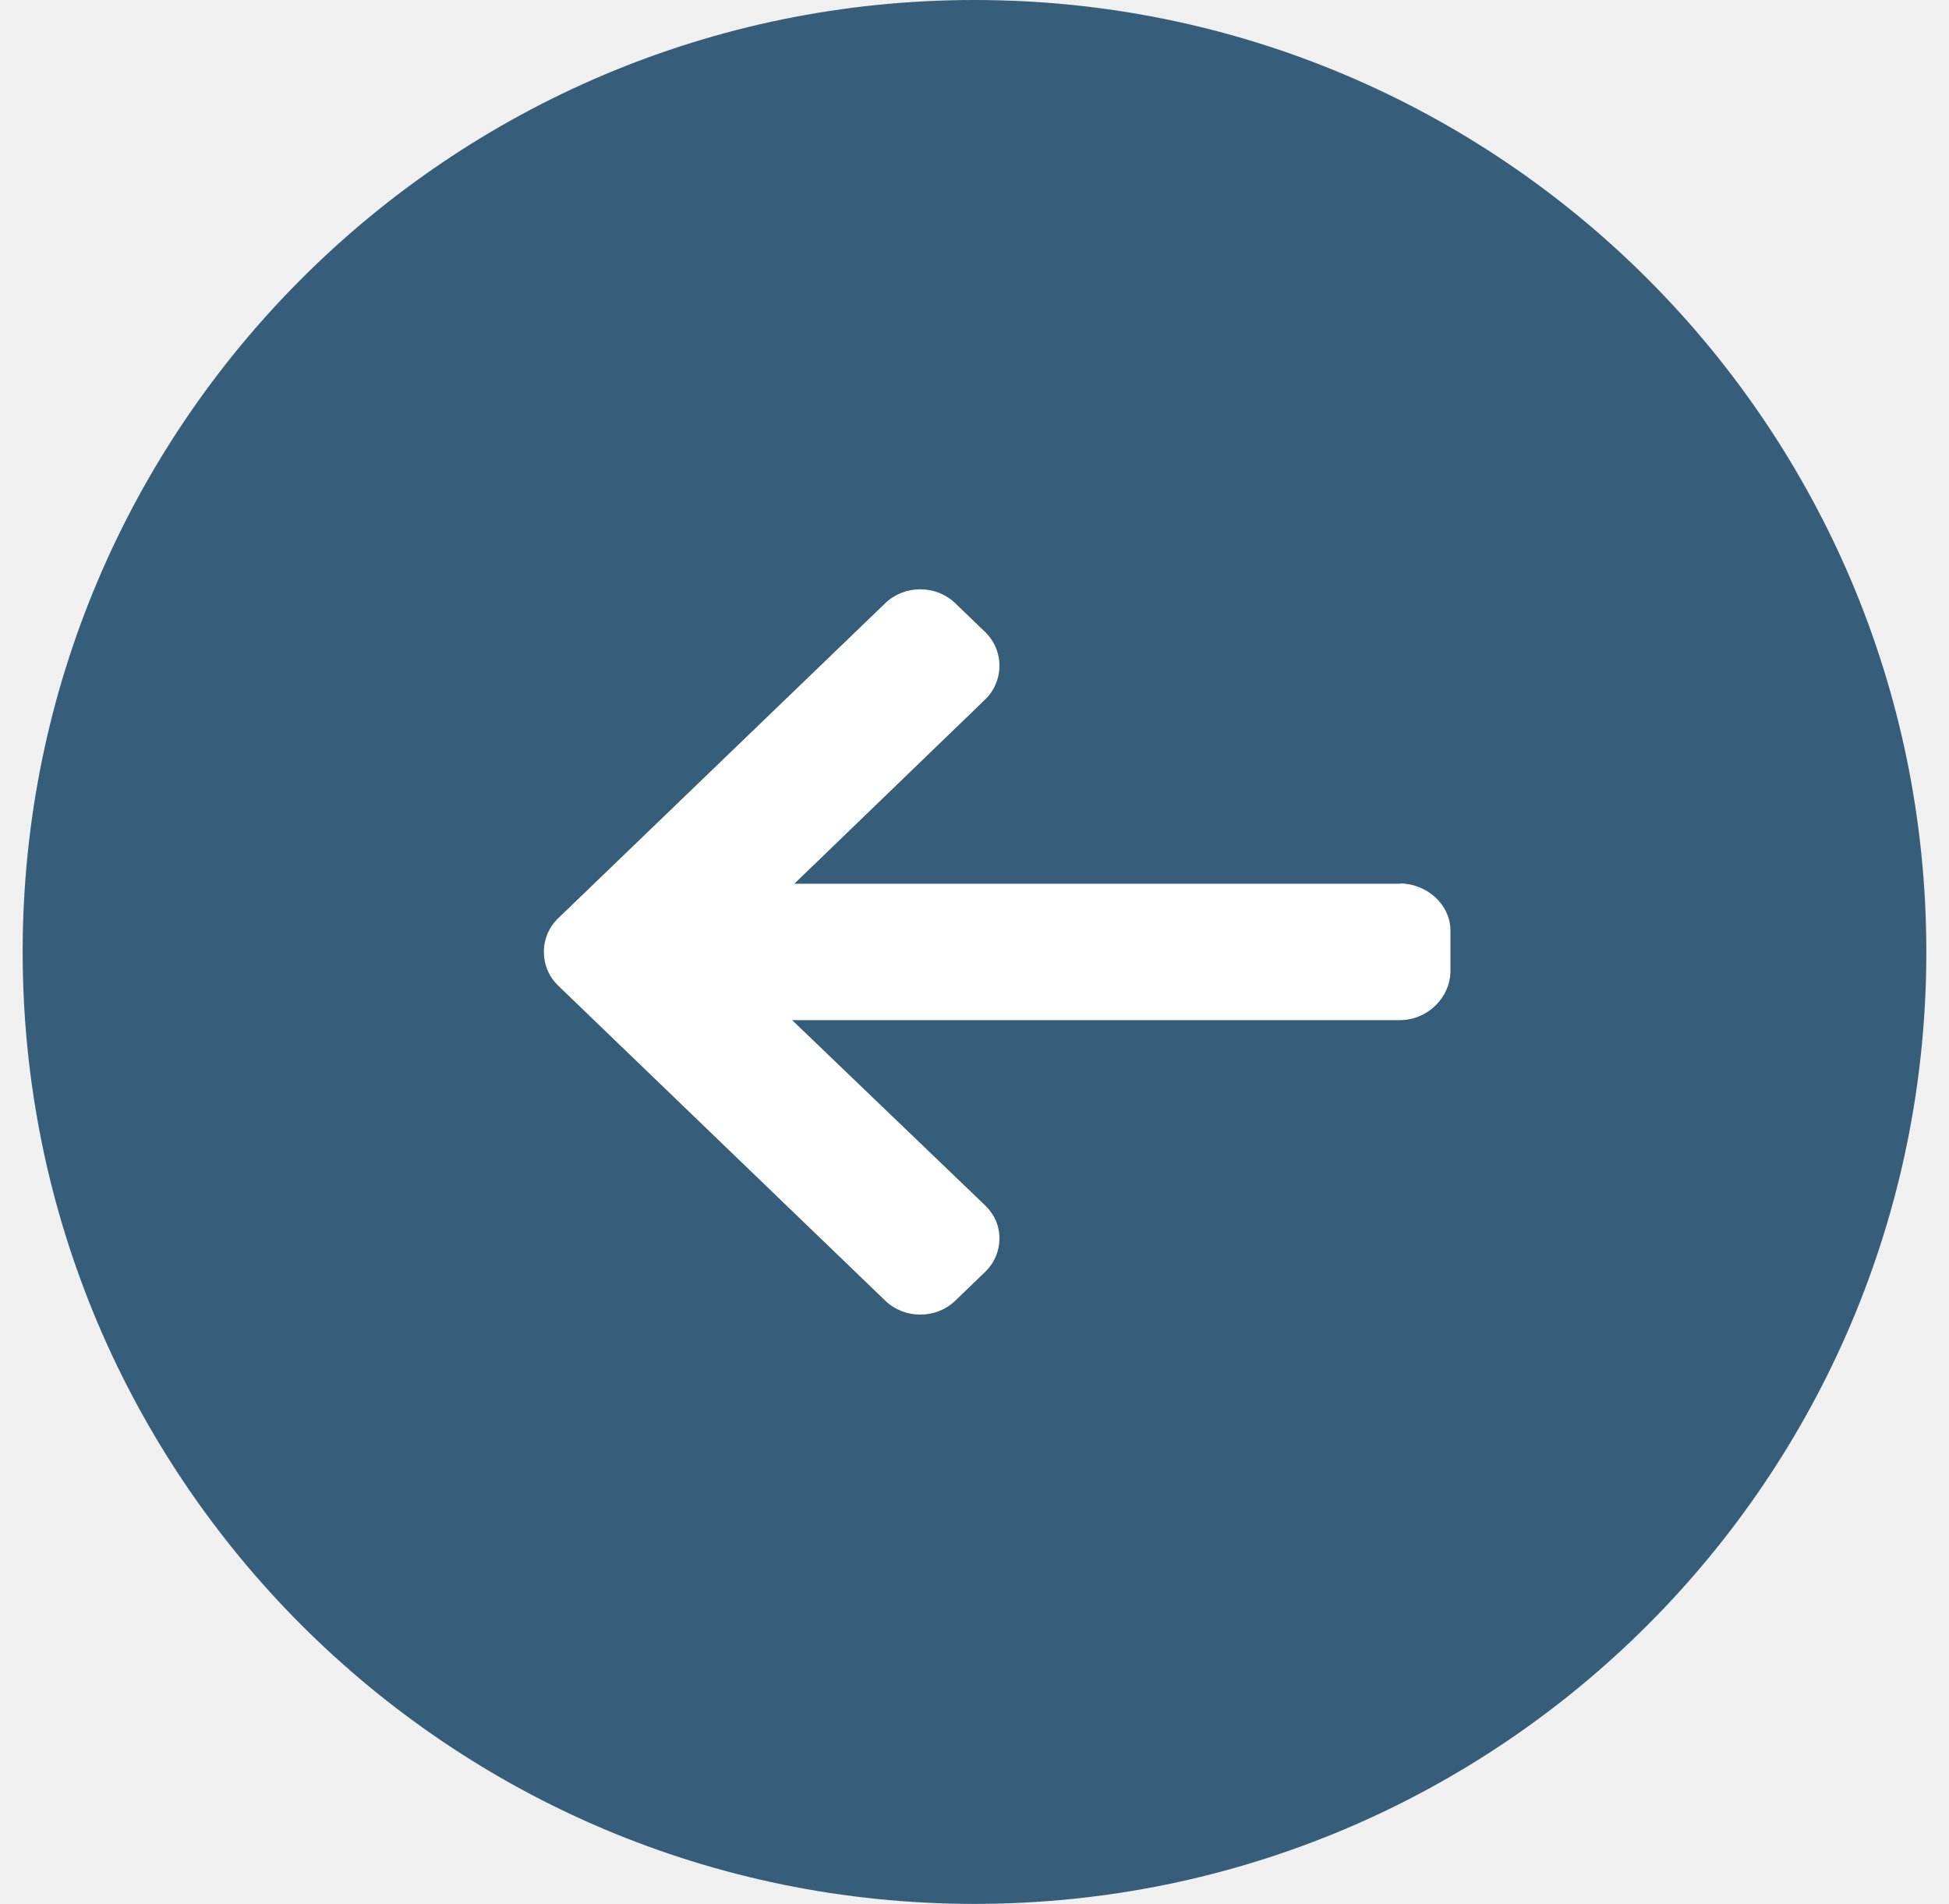
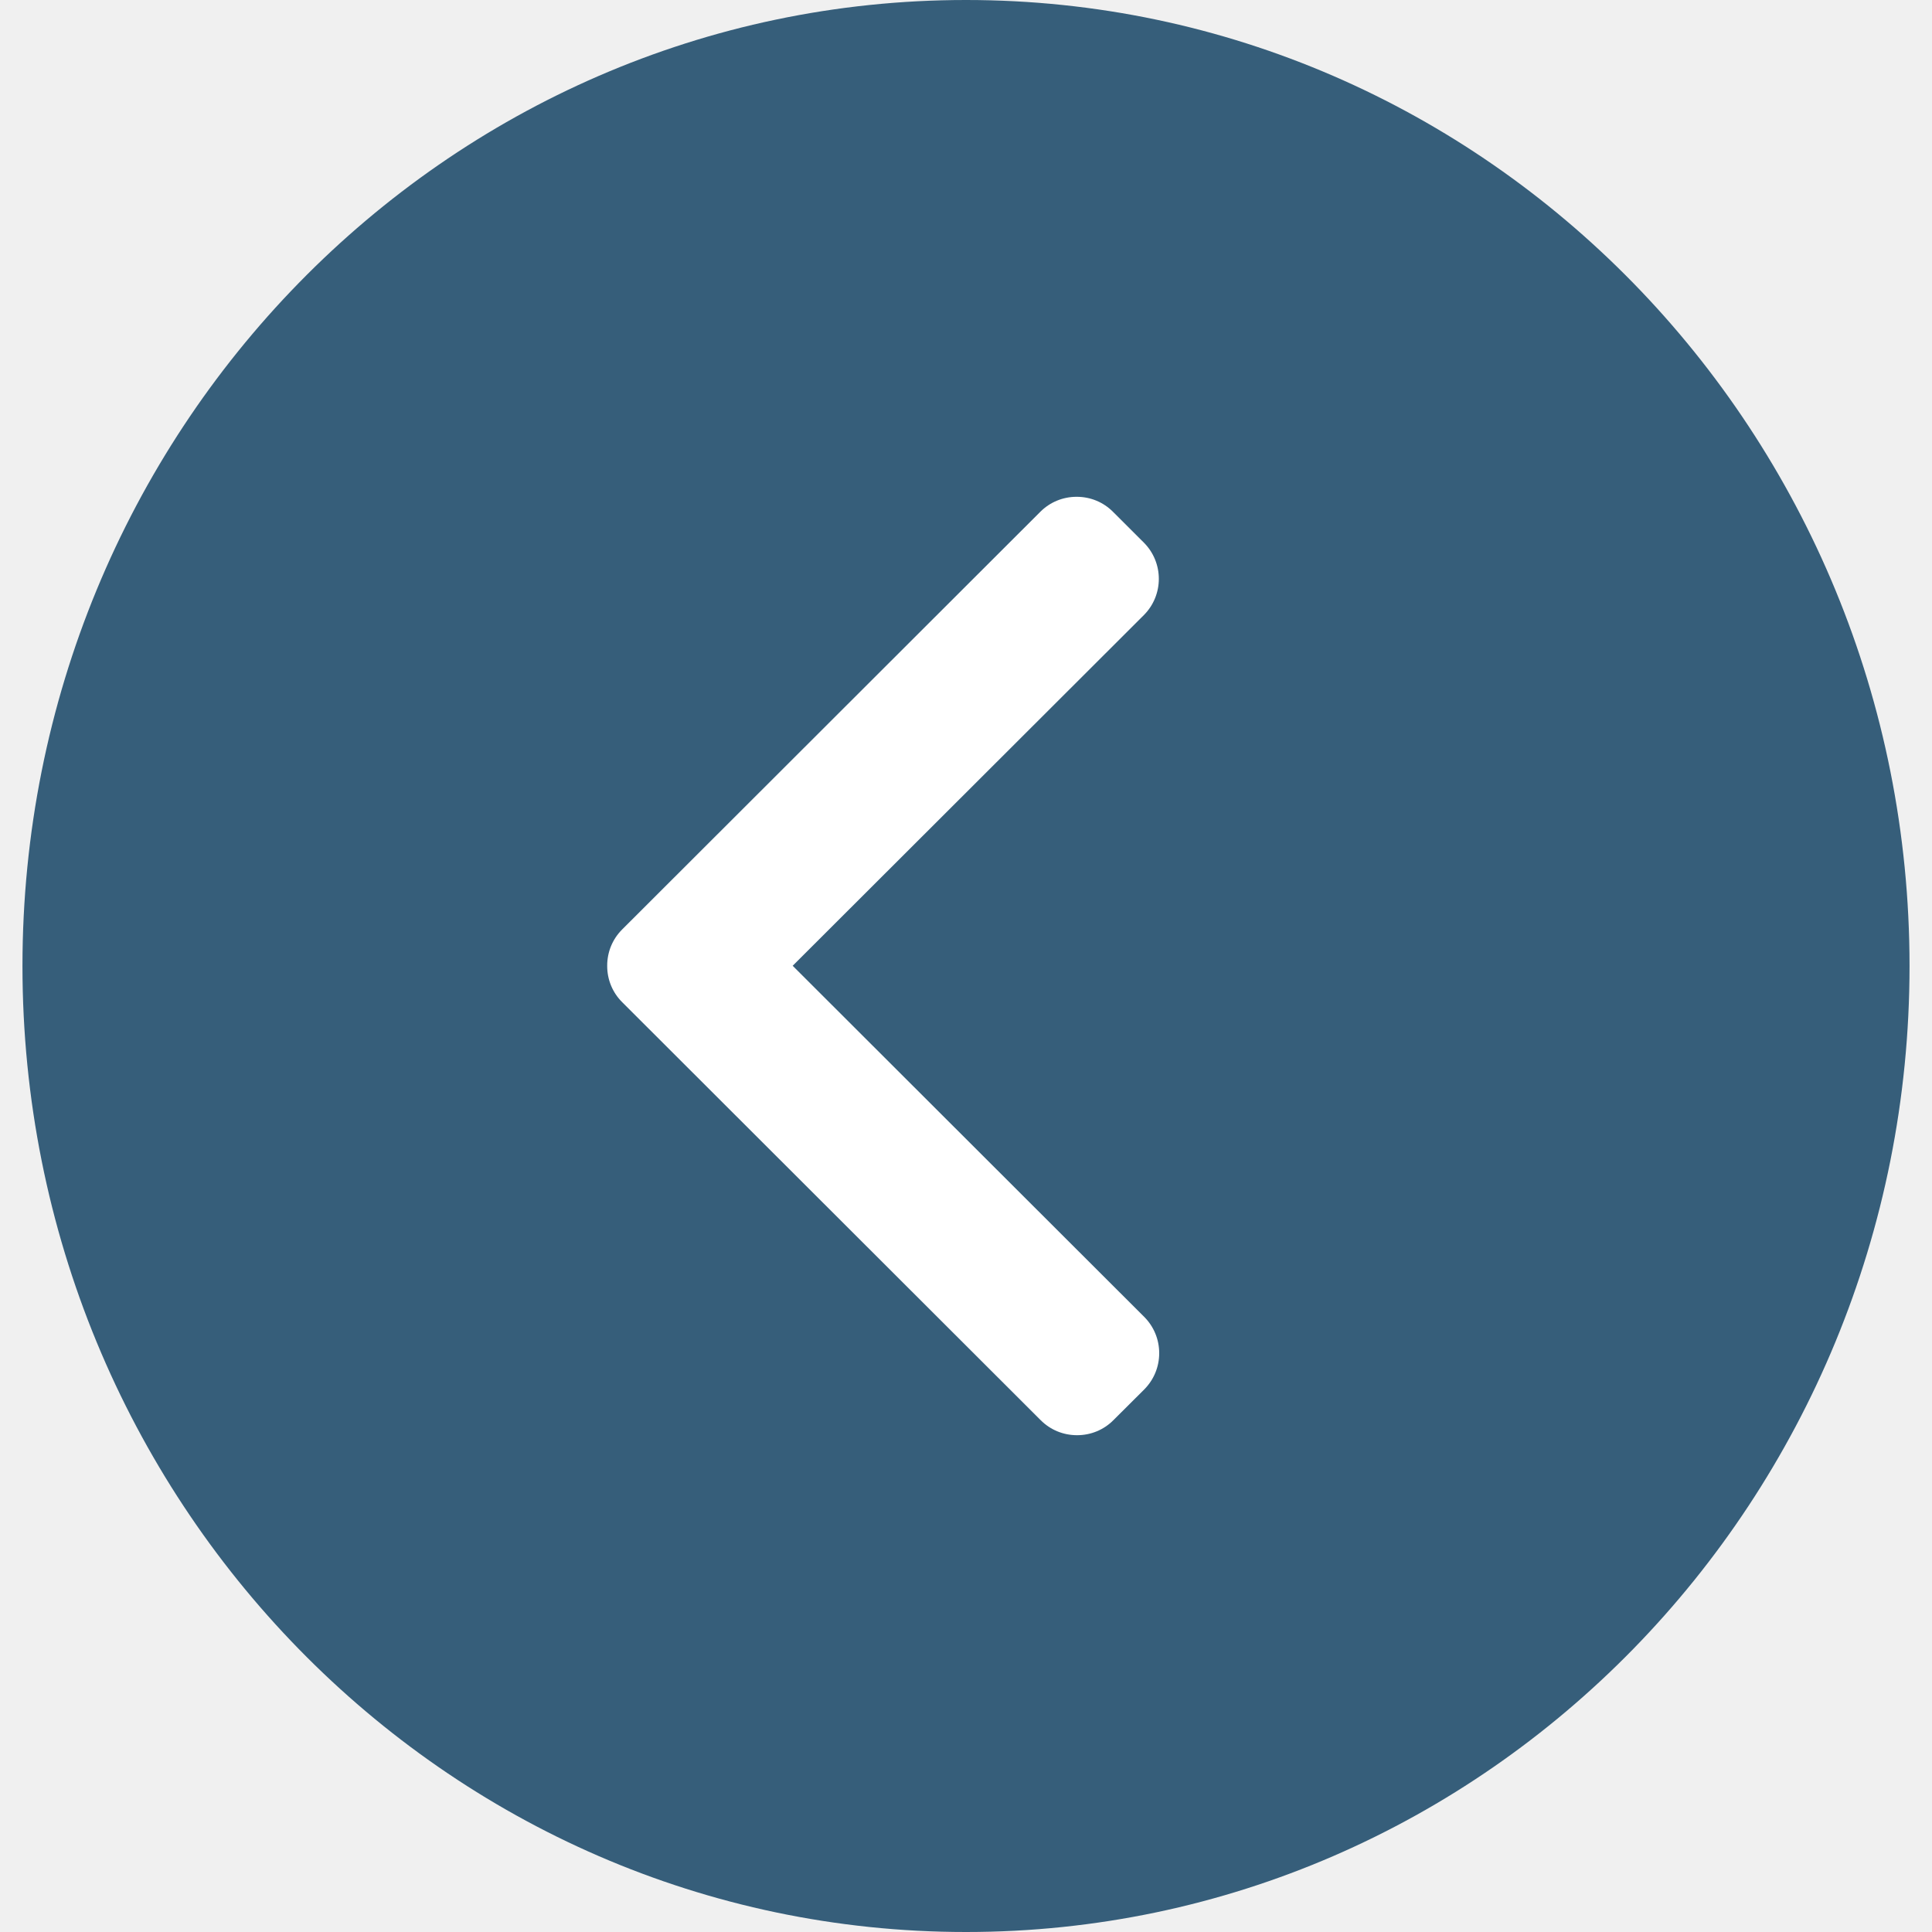
- <svg xmlns="http://www.w3.org/2000/svg" width="43px" height="42px" viewBox="0 0 43 42" version="1.1">
+ <svg xmlns="http://www.w3.org/2000/svg" width="35px" height="35px" viewBox="0 0 35 35" version="1.1">
  <g id="Page-1" stroke="none" stroke-width="1" fill="none" fill-rule="evenodd">
    <g id="iPhone-SE" transform="translate(-10, -20)">
-       <g id="Group-5" transform="translate(10, 20)">
-         <g id="Group-4" fill="#365E7A">
-           <g id="Group-3">
-             <circle id="Oval" cx="21.5" cy="21" r="21" />
+       <g id="Group-8" transform="translate(10, 20)">
+         <g id="Group-7" fill="#365E7A">
+           <g id="Group-6">
+             <g id="Group-5">
+               <g id="Group-4">
+                 <g id="Group-3">
+                   <ellipse id="Oval" cx="17.5" cy="17.5" rx="17.093" ry="17.5" />
+                 </g>
+               </g>
+             </g>
          </g>
        </g>
-         <g id="left-arrow-(1)" transform="translate(12, 13)" fill="#FFFFFF">
-           <path d="M18.876,6.489 L18.907,6.496 L5.524,6.496 L9.731,2.435 C9.937,2.237 10.05,1.968 10.05,1.686 C10.05,1.404 9.937,1.137 9.731,0.939 L9.076,0.308 C8.871,0.11 8.596,0 8.304,0 C8.011,0 7.737,0.109 7.531,0.307 L0.319,7.253 C0.112,7.452 -0.001,7.717 4.35631867e-06,7.999 C-0.001,8.283 0.112,8.548 0.319,8.747 L7.531,15.693 C7.737,15.891 8.011,16 8.304,16 C8.596,16 8.871,15.891 9.076,15.693 L9.731,15.062 C9.937,14.864 10.05,14.6 10.05,14.318 C10.05,14.036 9.937,13.786 9.731,13.588 L5.476,9.504 L18.891,9.504 C19.493,9.504 20,9.003 20,8.423 L20,7.531 C20,6.951 19.479,6.489 18.876,6.489 Z" id="Path" />
+         <g id="right-arrow" transform="translate(11, 9)" fill="#FFFFFF">
+           <path d="M9.728,7.837 L2.154,0.272 C1.978,0.096 1.745,0 1.495,0 C1.246,0 1.012,0.096 0.837,0.272 L0.279,0.829 C-0.084,1.192 -0.084,1.781 0.279,2.144 L6.64,8.496 L0.272,14.856 C0.097,15.031 0,15.265 0,15.514 C0,15.763 0.097,15.996 0.272,16.172 L0.83,16.728 C1.005,16.904 1.239,17 1.488,17 C1.738,17 1.971,16.904 2.147,16.728 L9.728,9.156 C9.904,8.981 10.001,8.746 10,8.497 C10.001,8.247 9.904,8.012 9.728,7.837 Z" id="Path" transform="translate(5, 8.5) scale(-1, 1) translate(-5, -8.5) " />
        </g>
      </g>
    </g>
  </g>
</svg>
